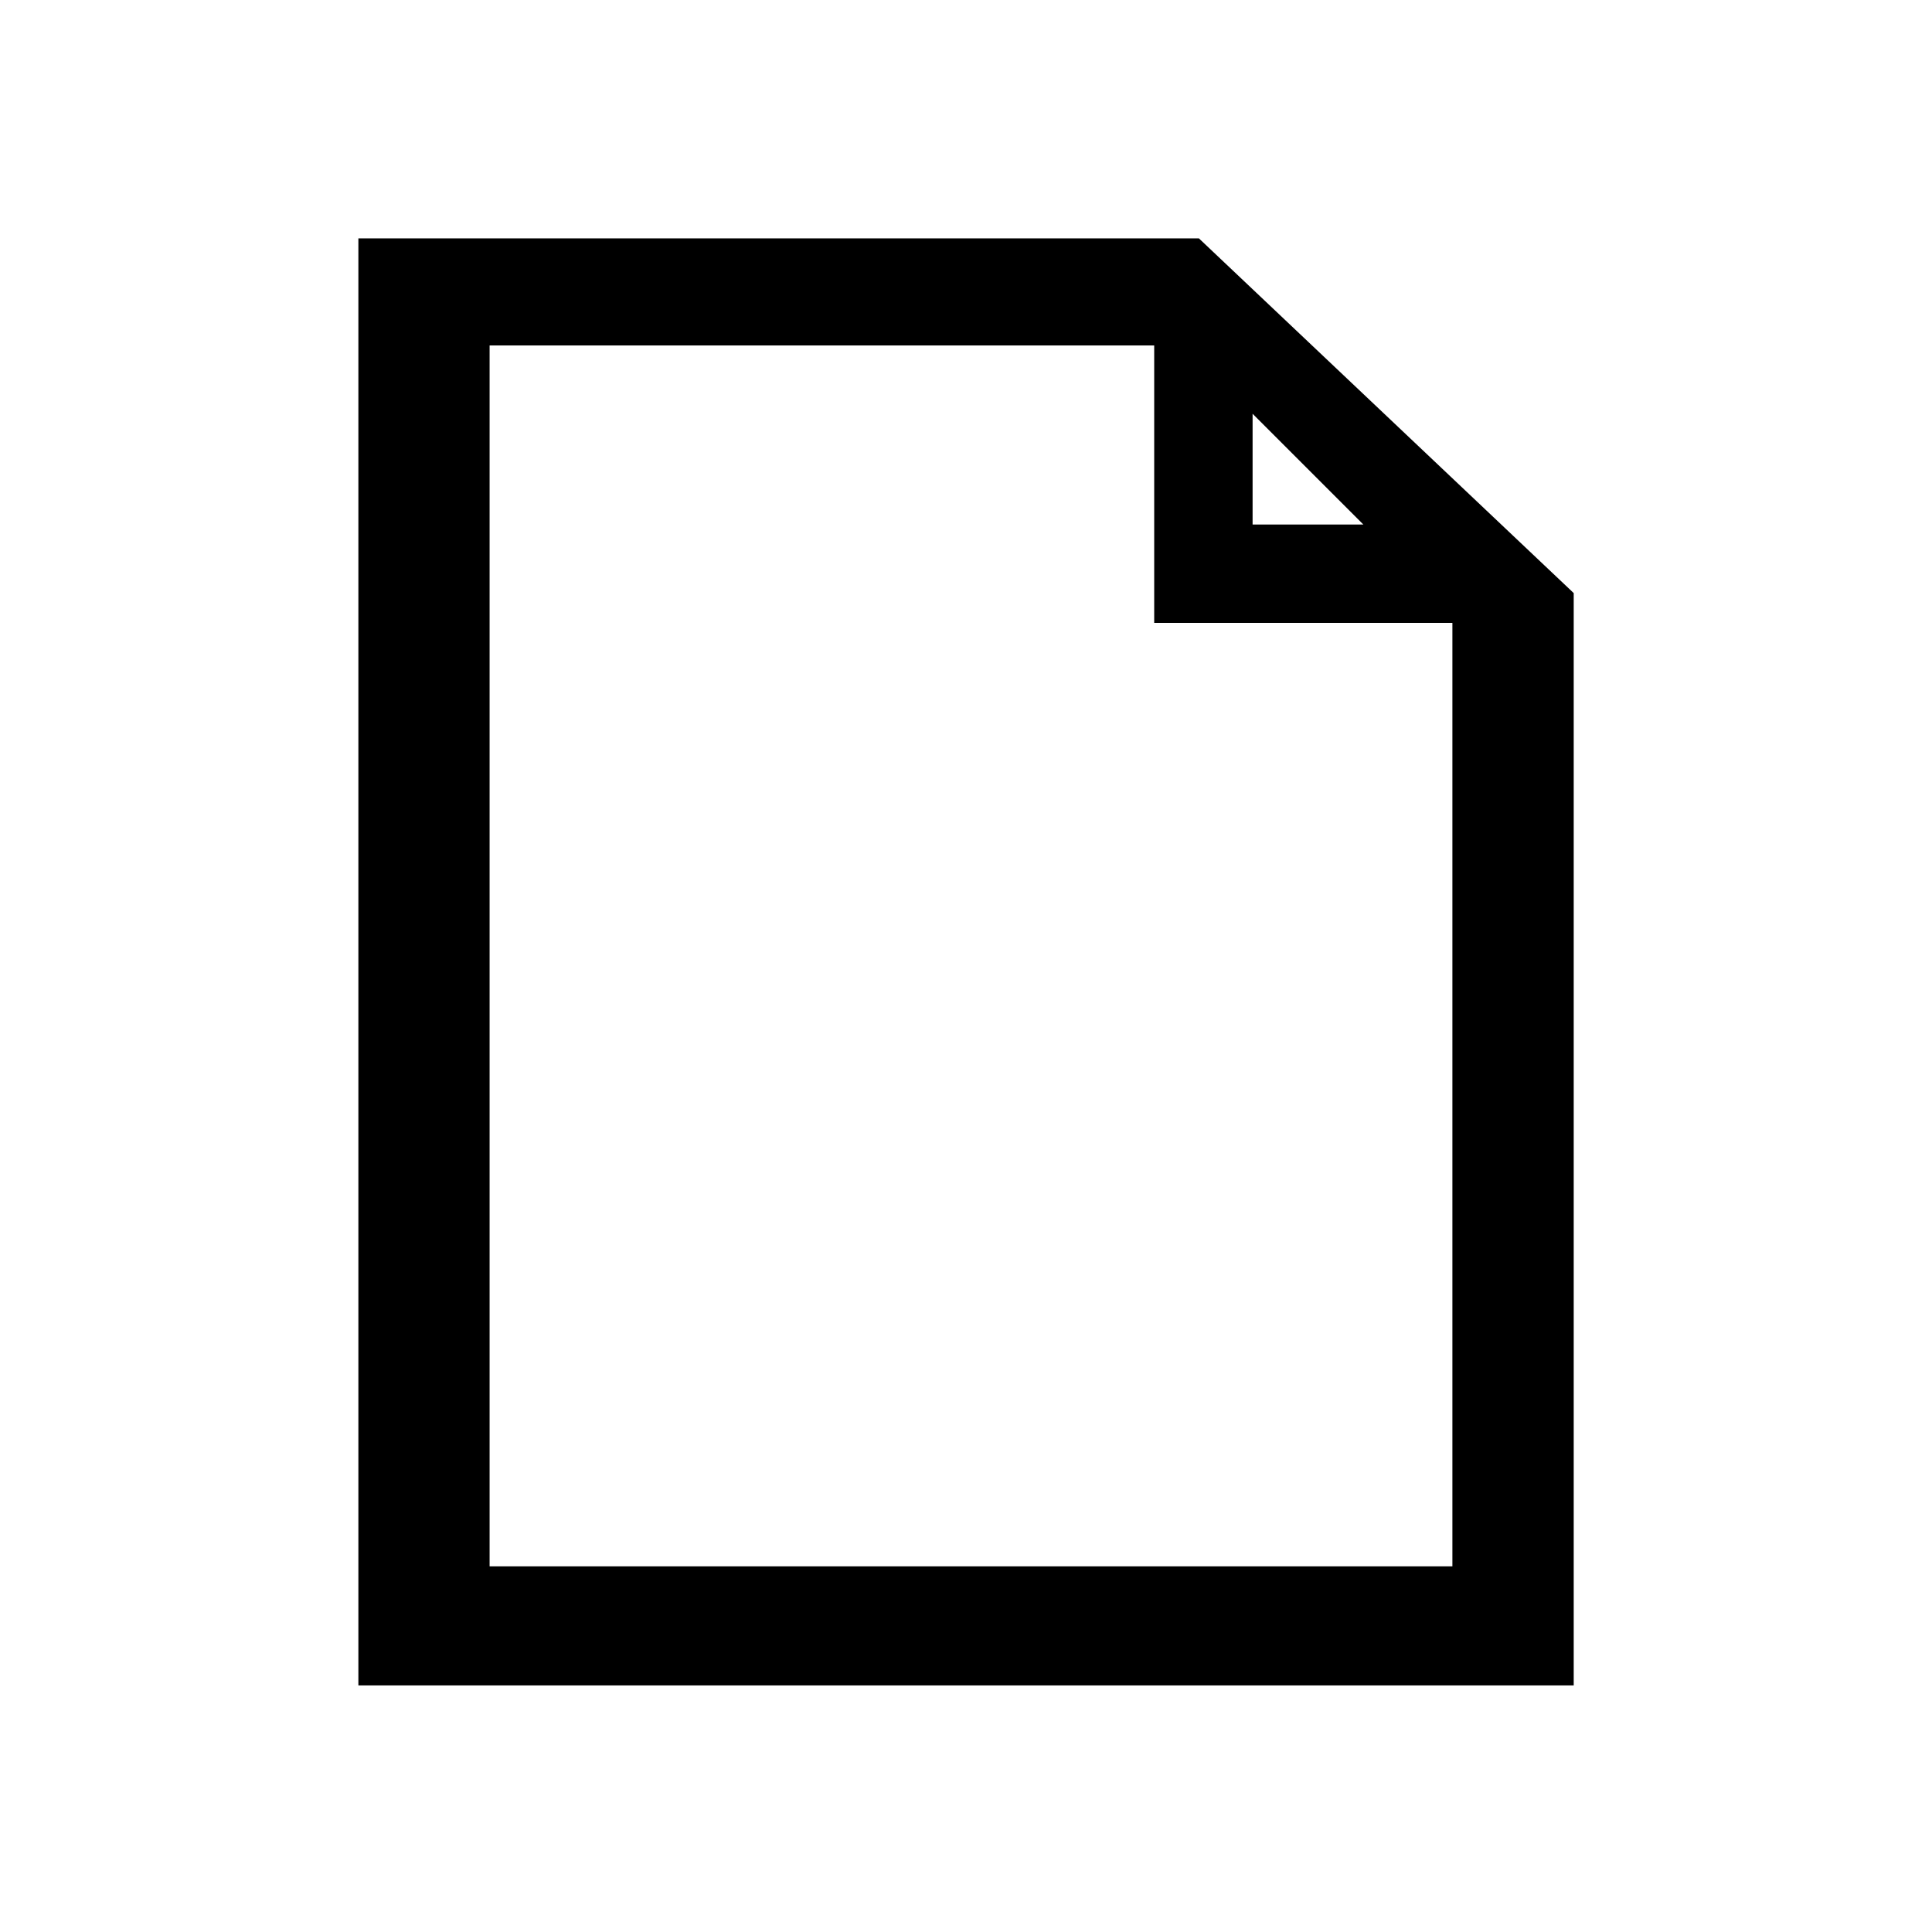
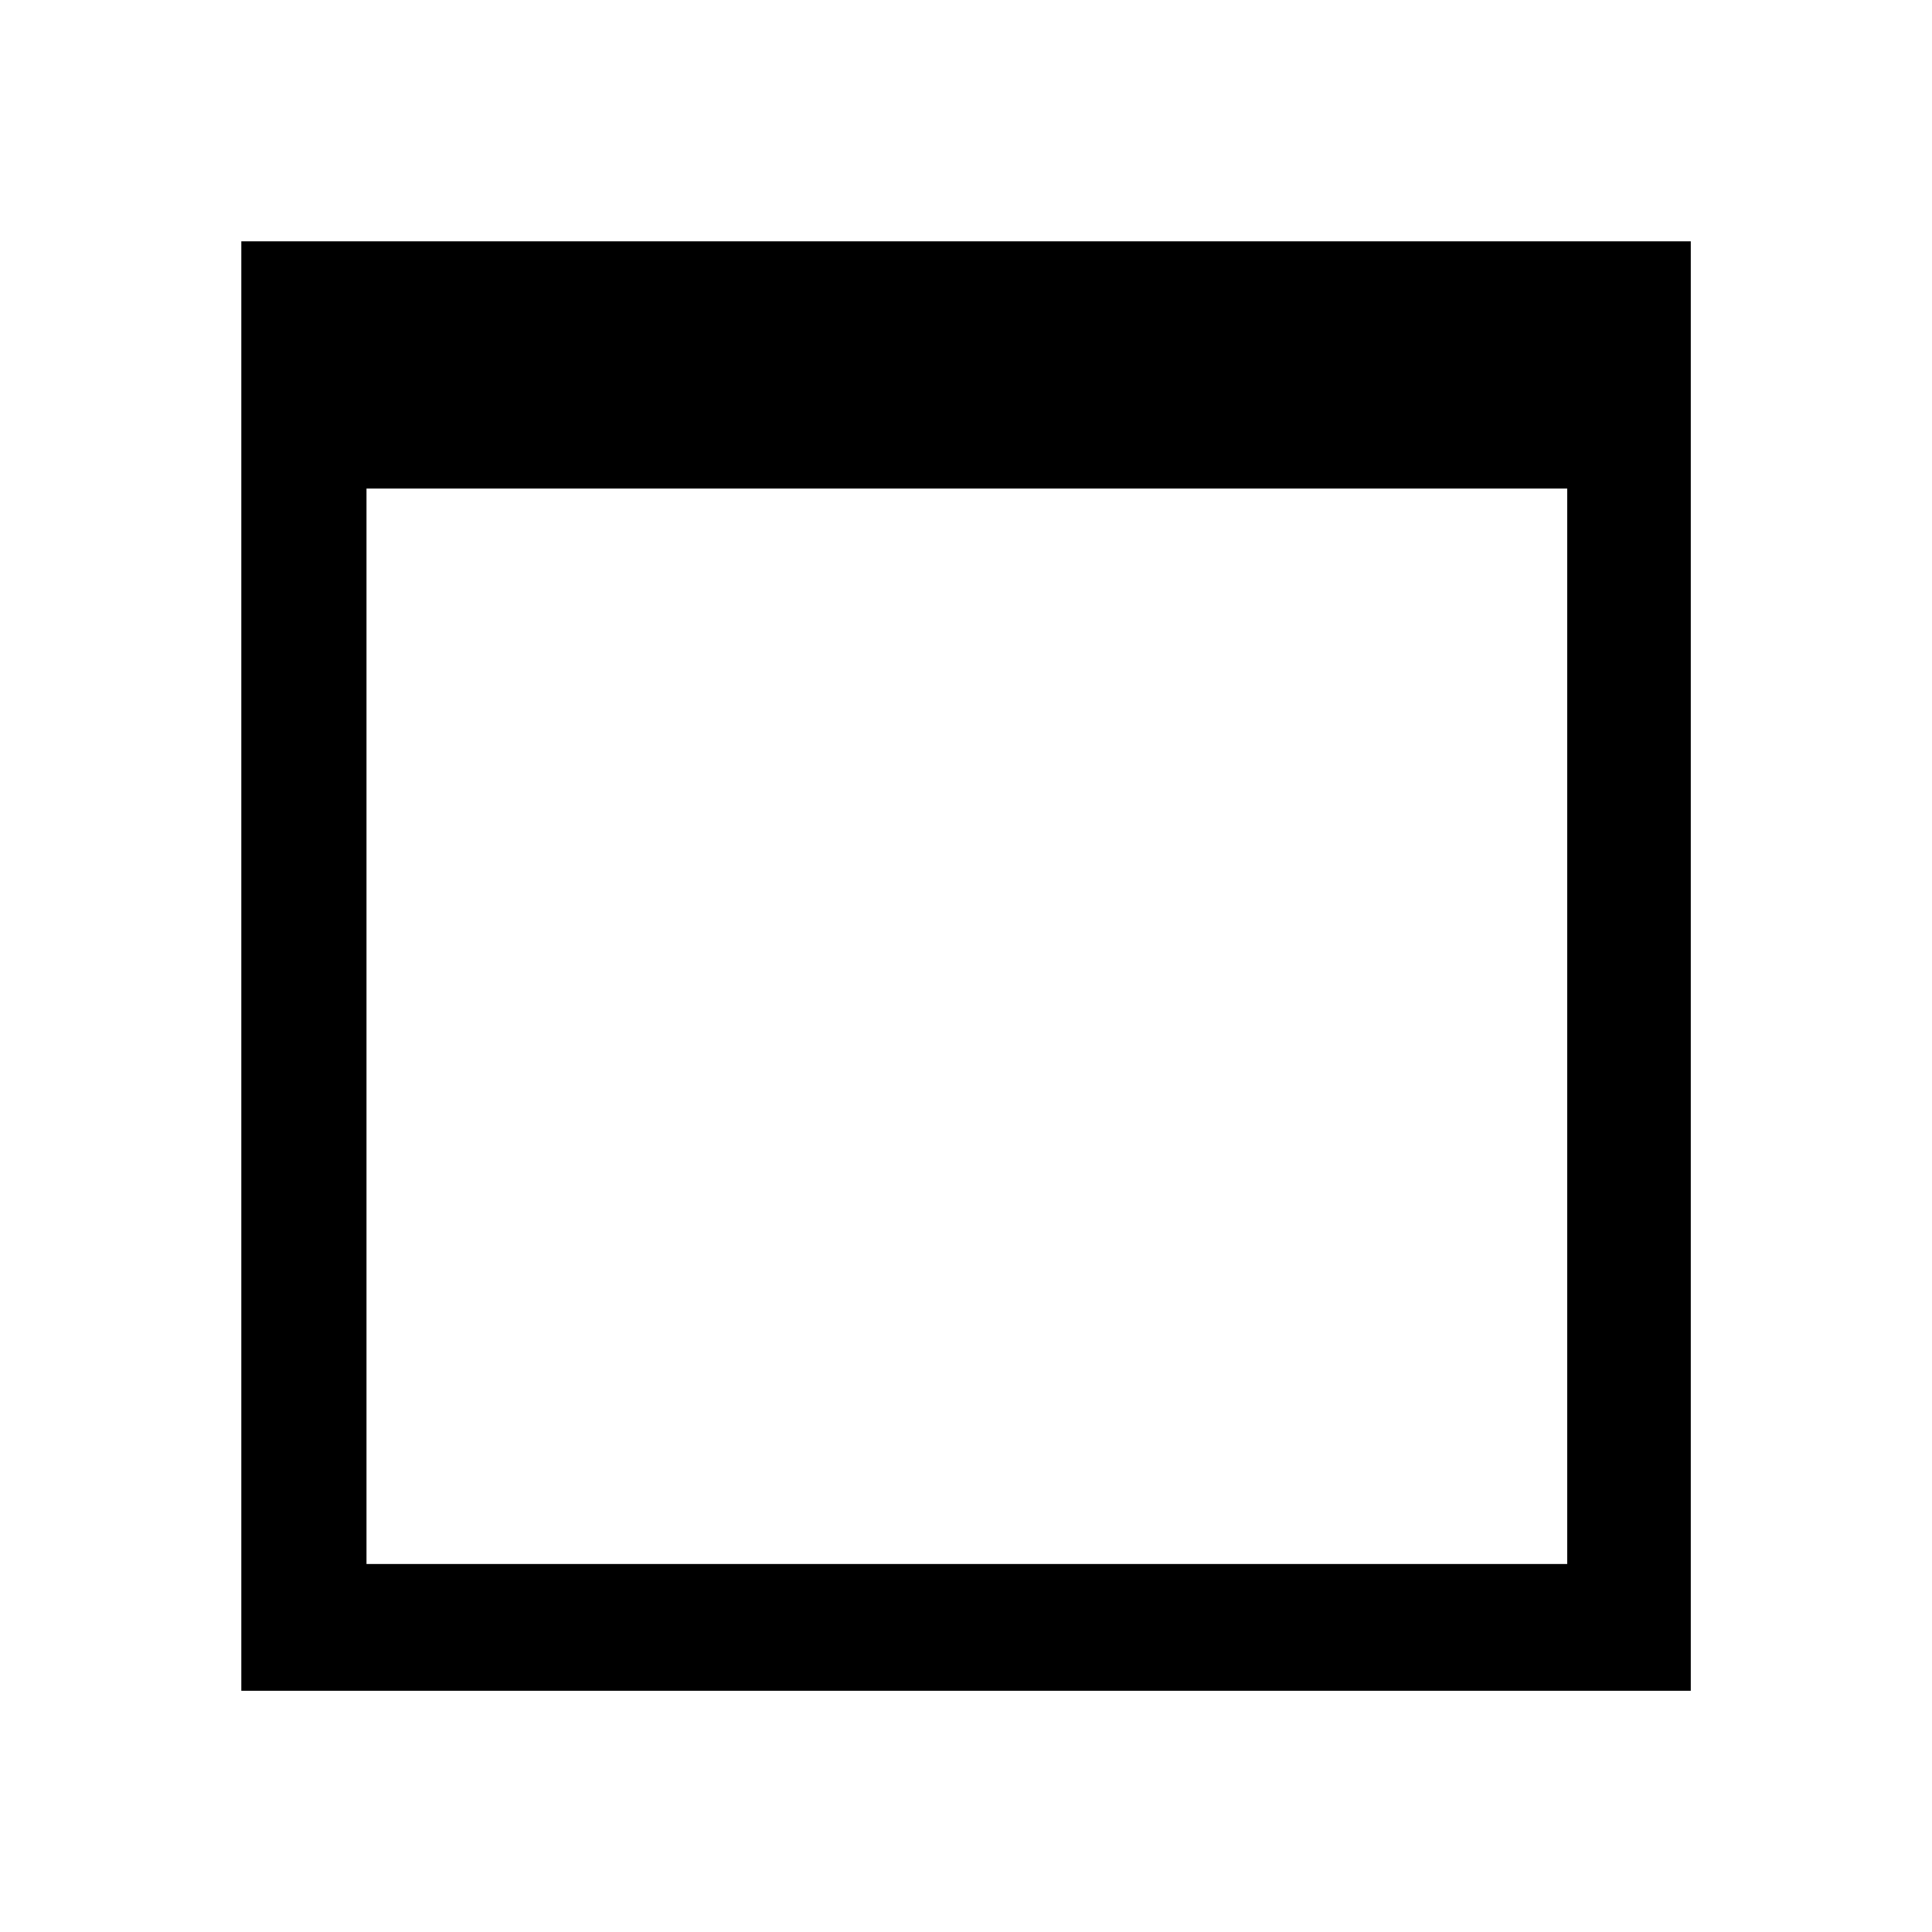
- <svg viewBox="0 0 2048 2048">
-   <g>
-     <path d="M1270.9,252.7H379.9v1533.9h1288.3V628.7L1270.9,252.7z M1327.8,438.6l117.4,117.4h-117.4V438.6z M1539.5,1660.4H519V366.2             h704.5v294.1h316.1V1660.4z" />
-   </g>
+ <svg xmlns="http://www.w3.org/2000/svg" version="1.1" x="0px" y="0px" viewBox="0 0 2048 2048" style="enable-background:new 0 0 2048 2048;" xml:space="preserve">
+   <path d="M255.8,255.8v1536.5h1536.5V255.8H255.8z M1661.3,1657.9H388.5v-1140h1272.8V1657.9z" />
</svg>
